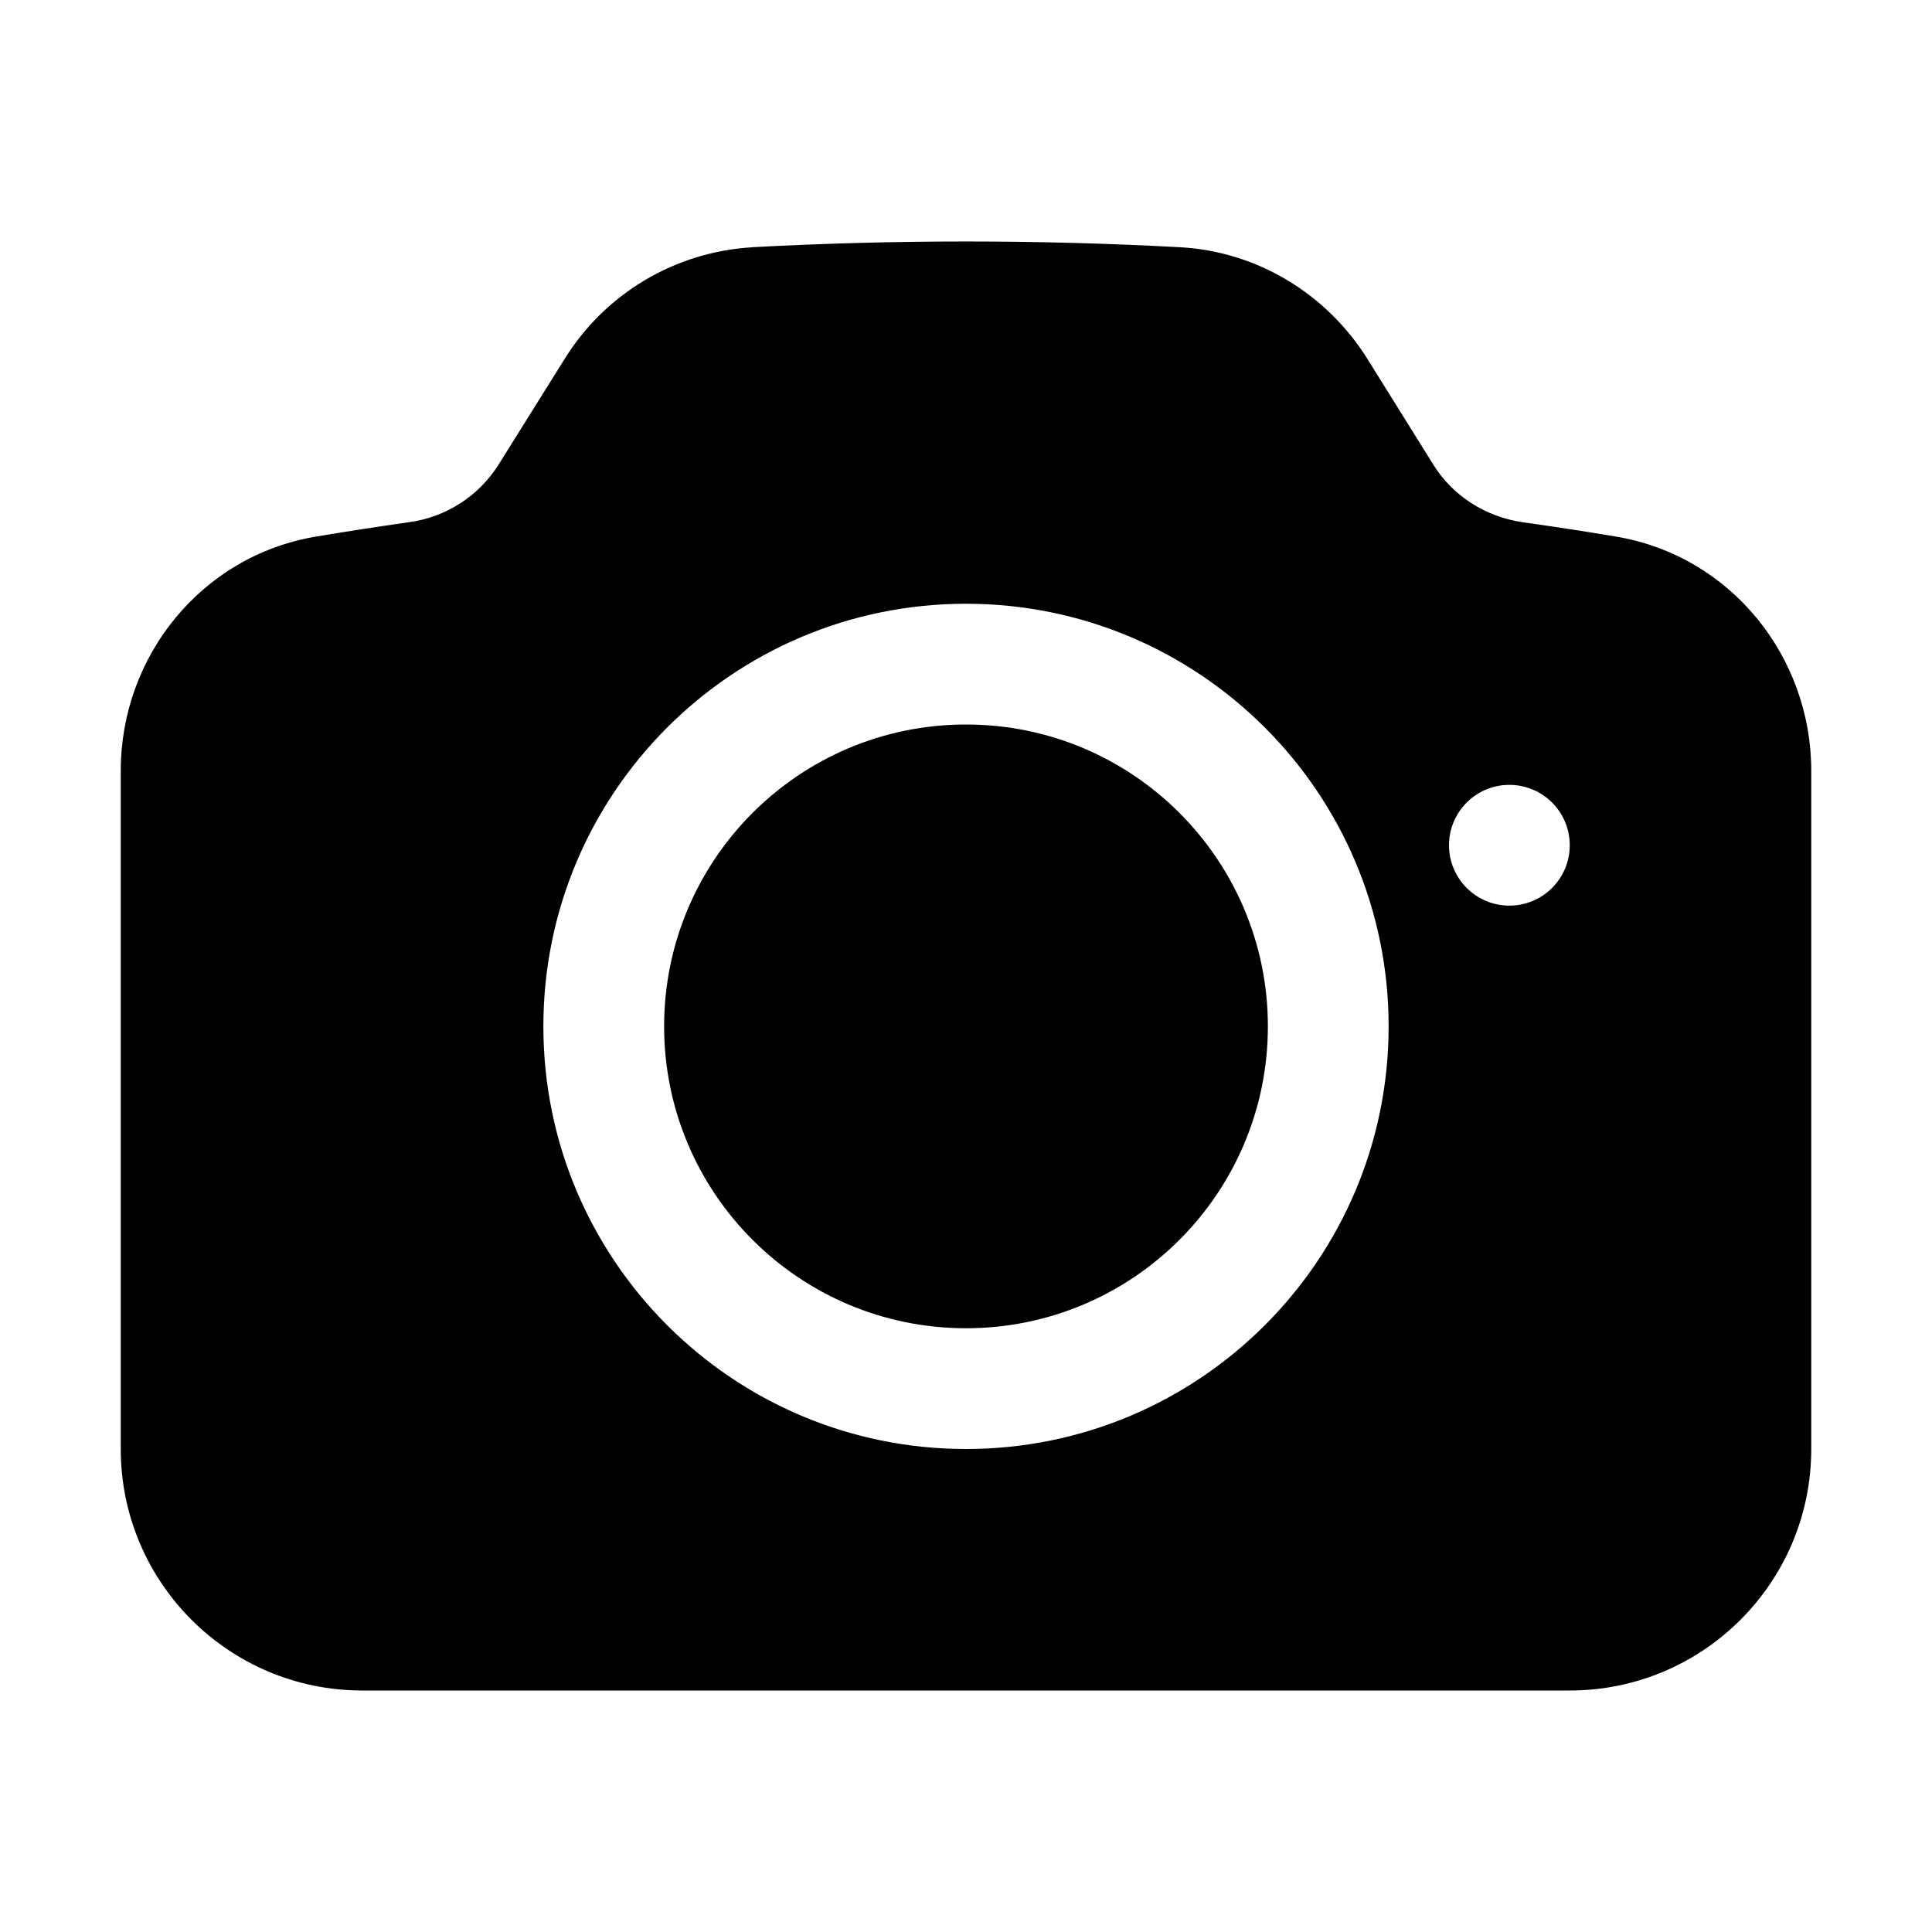
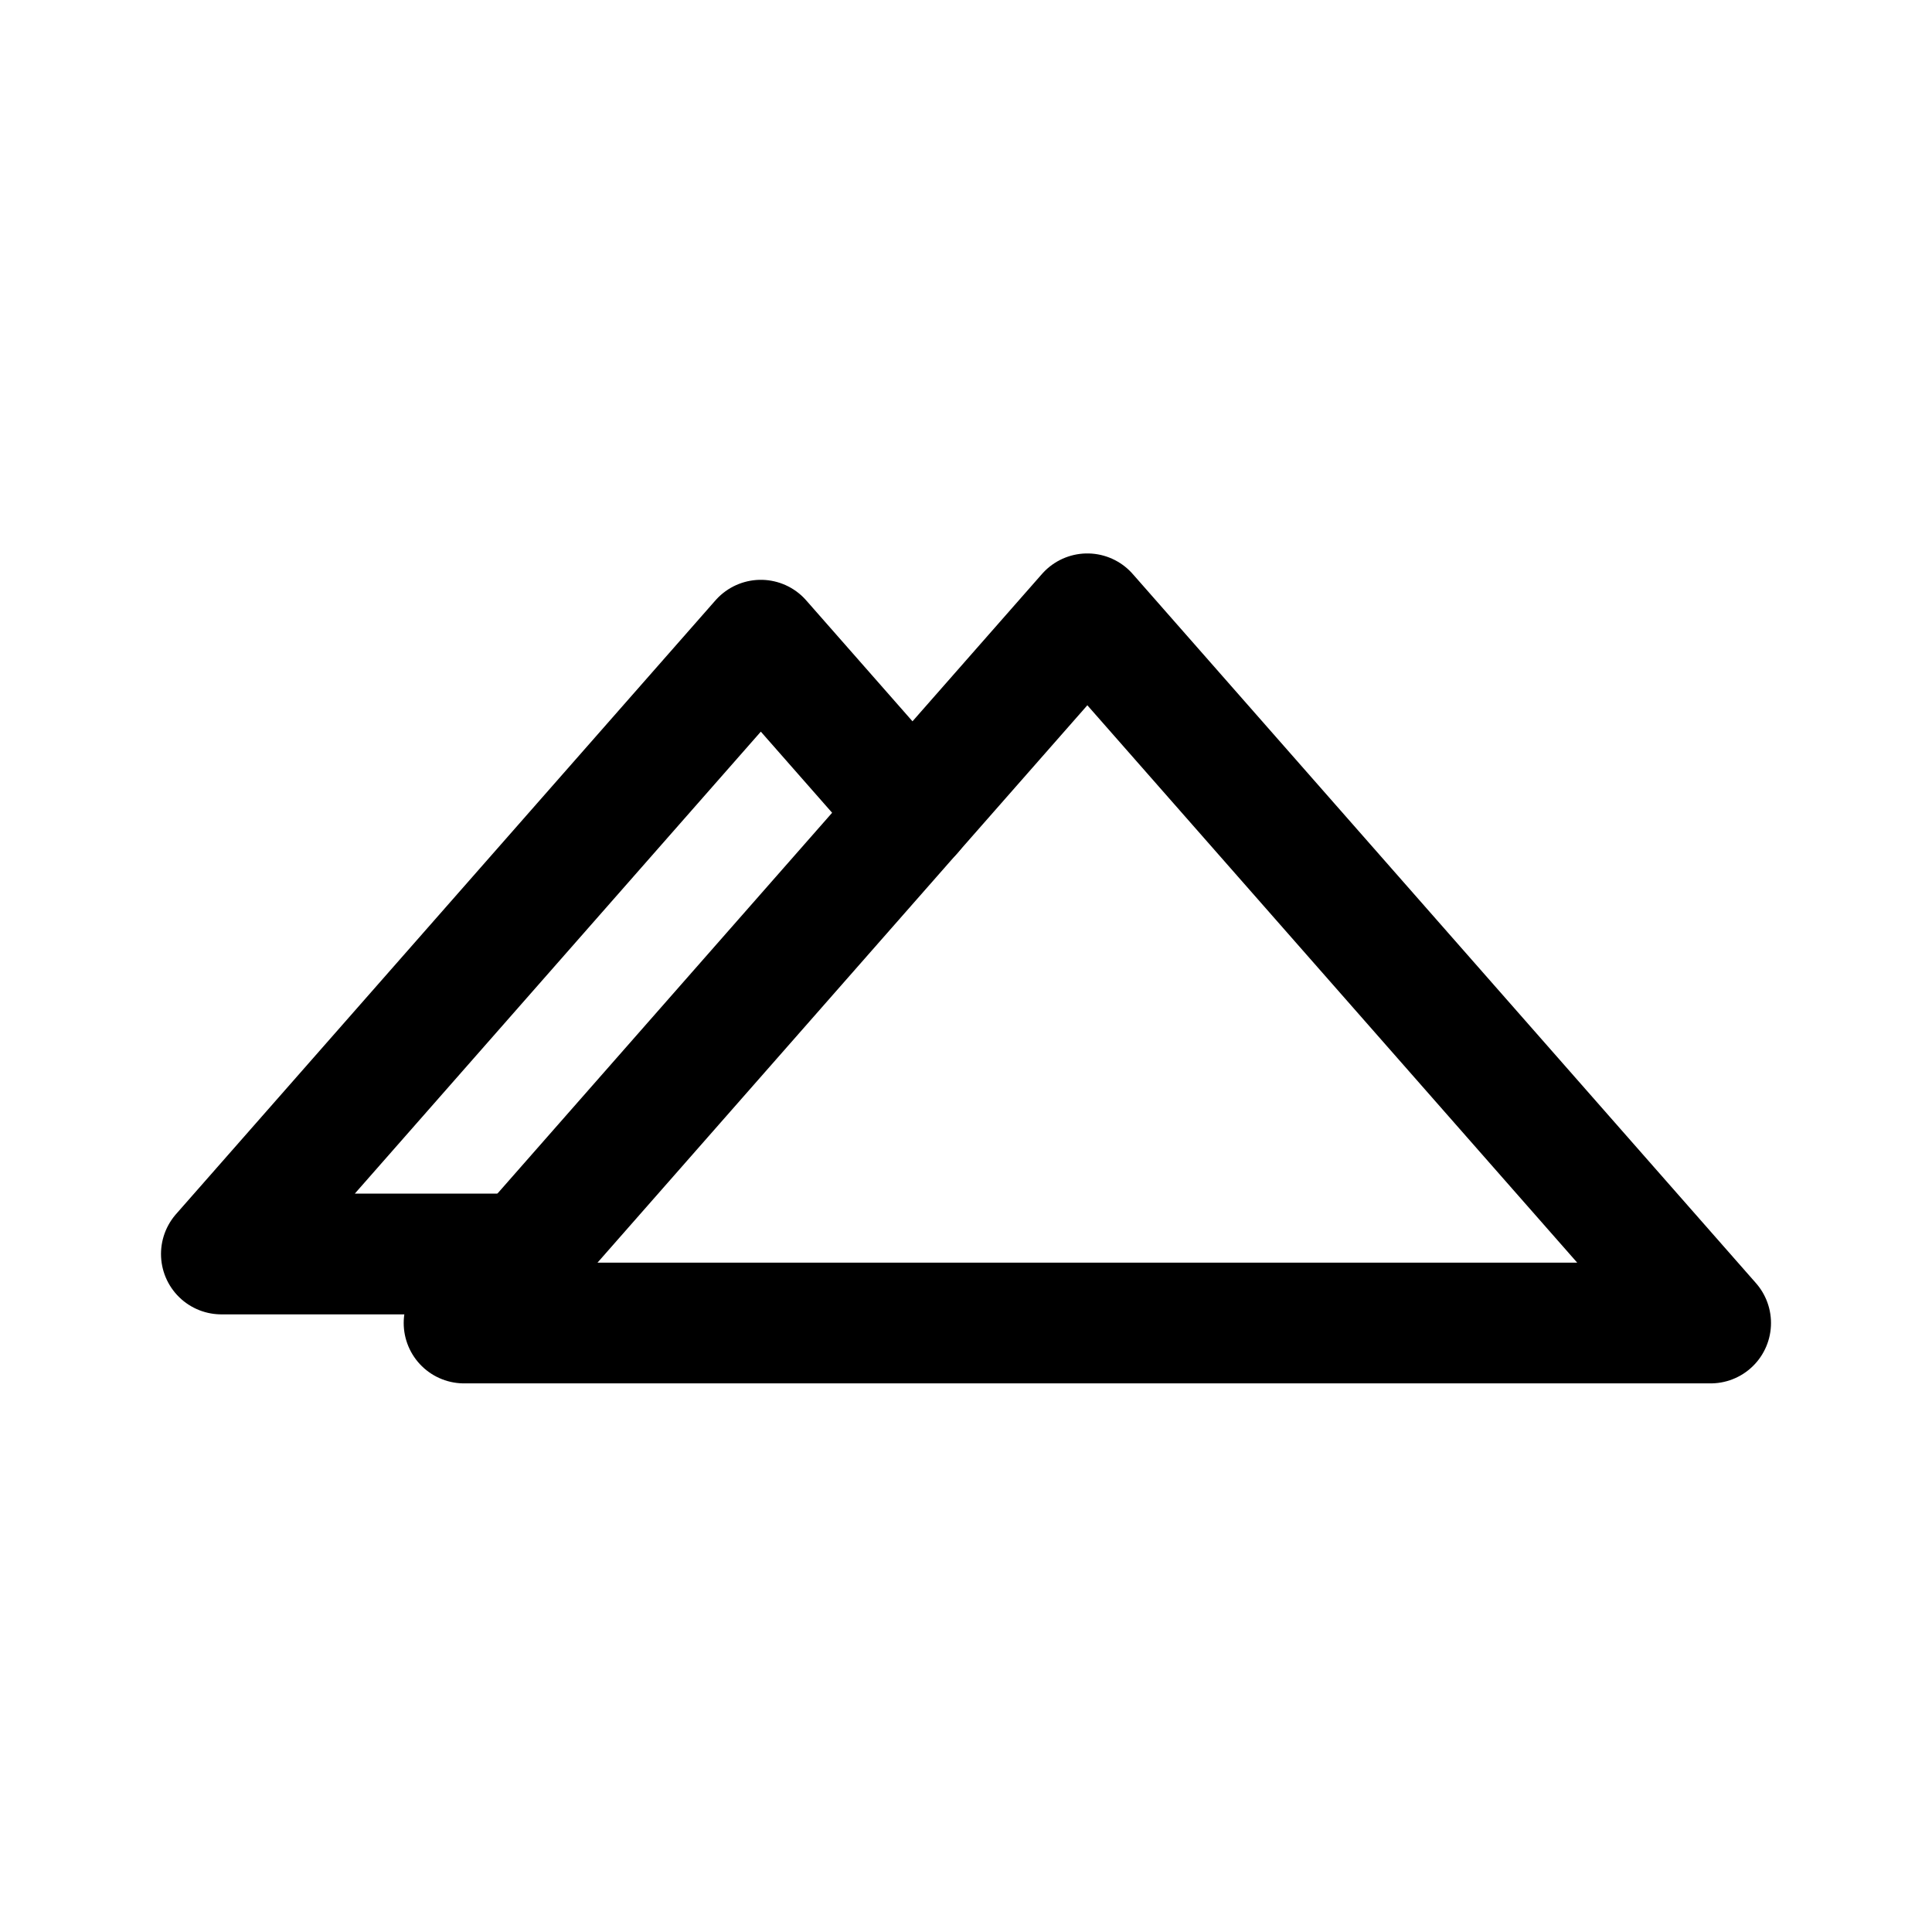
- <svg xmlns="http://www.w3.org/2000/svg" version="1.1" width="24" height="24">
-   <svg viewBox="0 0 24 24" fill="currentColor" class="w-6 h-6">
-     <path d="M12 9a3.75 3.75 0 100 7.5A3.75 3.75 0 0012 9z" />
-     <path fill-rule="evenodd" d="M9.344 3.071a49.52 49.52 0 015.312 0c.967.052 1.83.585 2.332 1.39l.821 1.317c.24.383.645.643 1.11.71.386.054.77.113 1.152.177 1.432.239 2.429 1.493 2.429 2.909V18a3 3 0 01-3 3h-15a3 3 0 01-3-3V9.574c0-1.416.997-2.67 2.429-2.909.382-.064.766-.123 1.151-.178a1.56 1.56 0 001.11-.71l.822-1.315a2.942 2.942 0 012.332-1.39zM6.75 12.75a5.25 5.25 0 1110.5 0 5.25 5.25 0 01-10.5 0zm12-1.5a.75.75 0 100-1.5.75.75 0 000 1.5z" clip-rule="evenodd" />
-   </svg>
-   <style>@media (prefers-color-scheme: light) { :root { filter: none; } }
- @media (prefers-color-scheme: dark) { :root { filter: invert(100%); } }
- </style>
+ <svg xmlns="http://www.w3.org/2000/svg" width="800px" height="800px" viewBox="0 0 192 192" fill="none">
+   <path stroke="#000000" stroke-linecap="round" stroke-linejoin="round" stroke-width="12" d="M170 131.479 108.059 61l-61.94 70.479H170Z" />
+   <path stroke="#000000" stroke-linecap="round" stroke-linejoin="round" stroke-width="12" d="M90.683 80.772 75.61 63.622 22 124.62h30.147" />
</svg>
